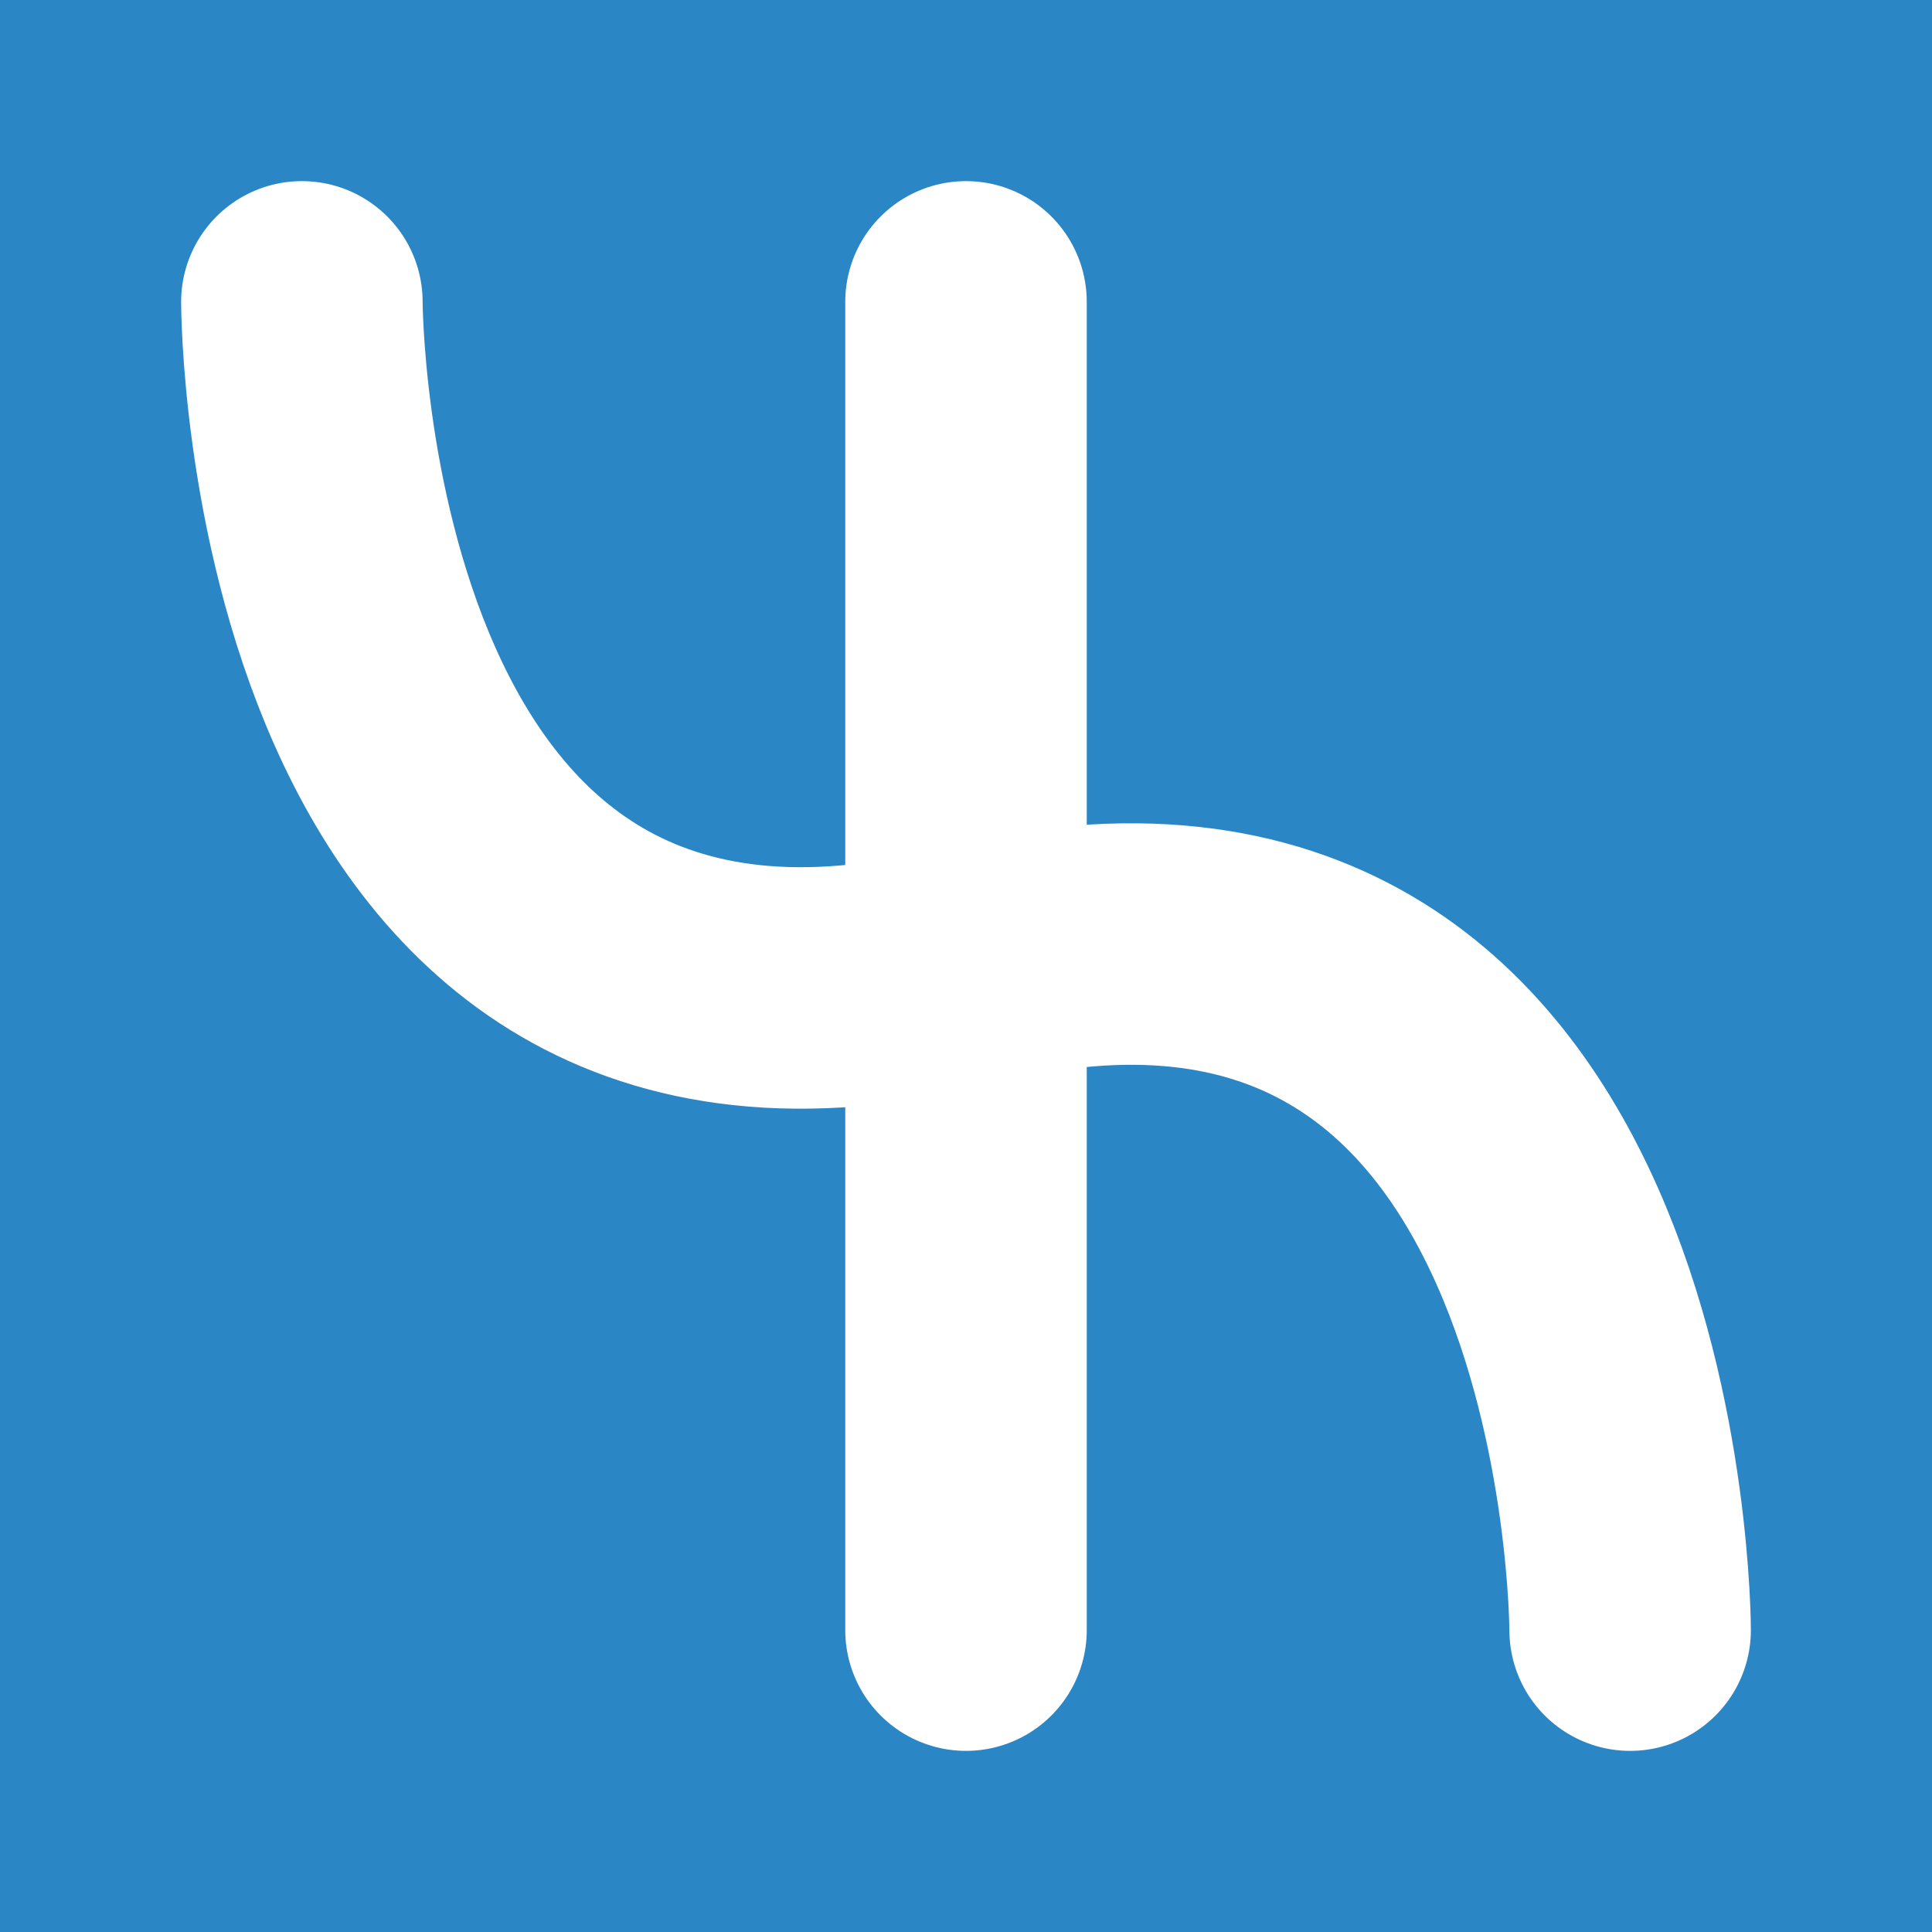
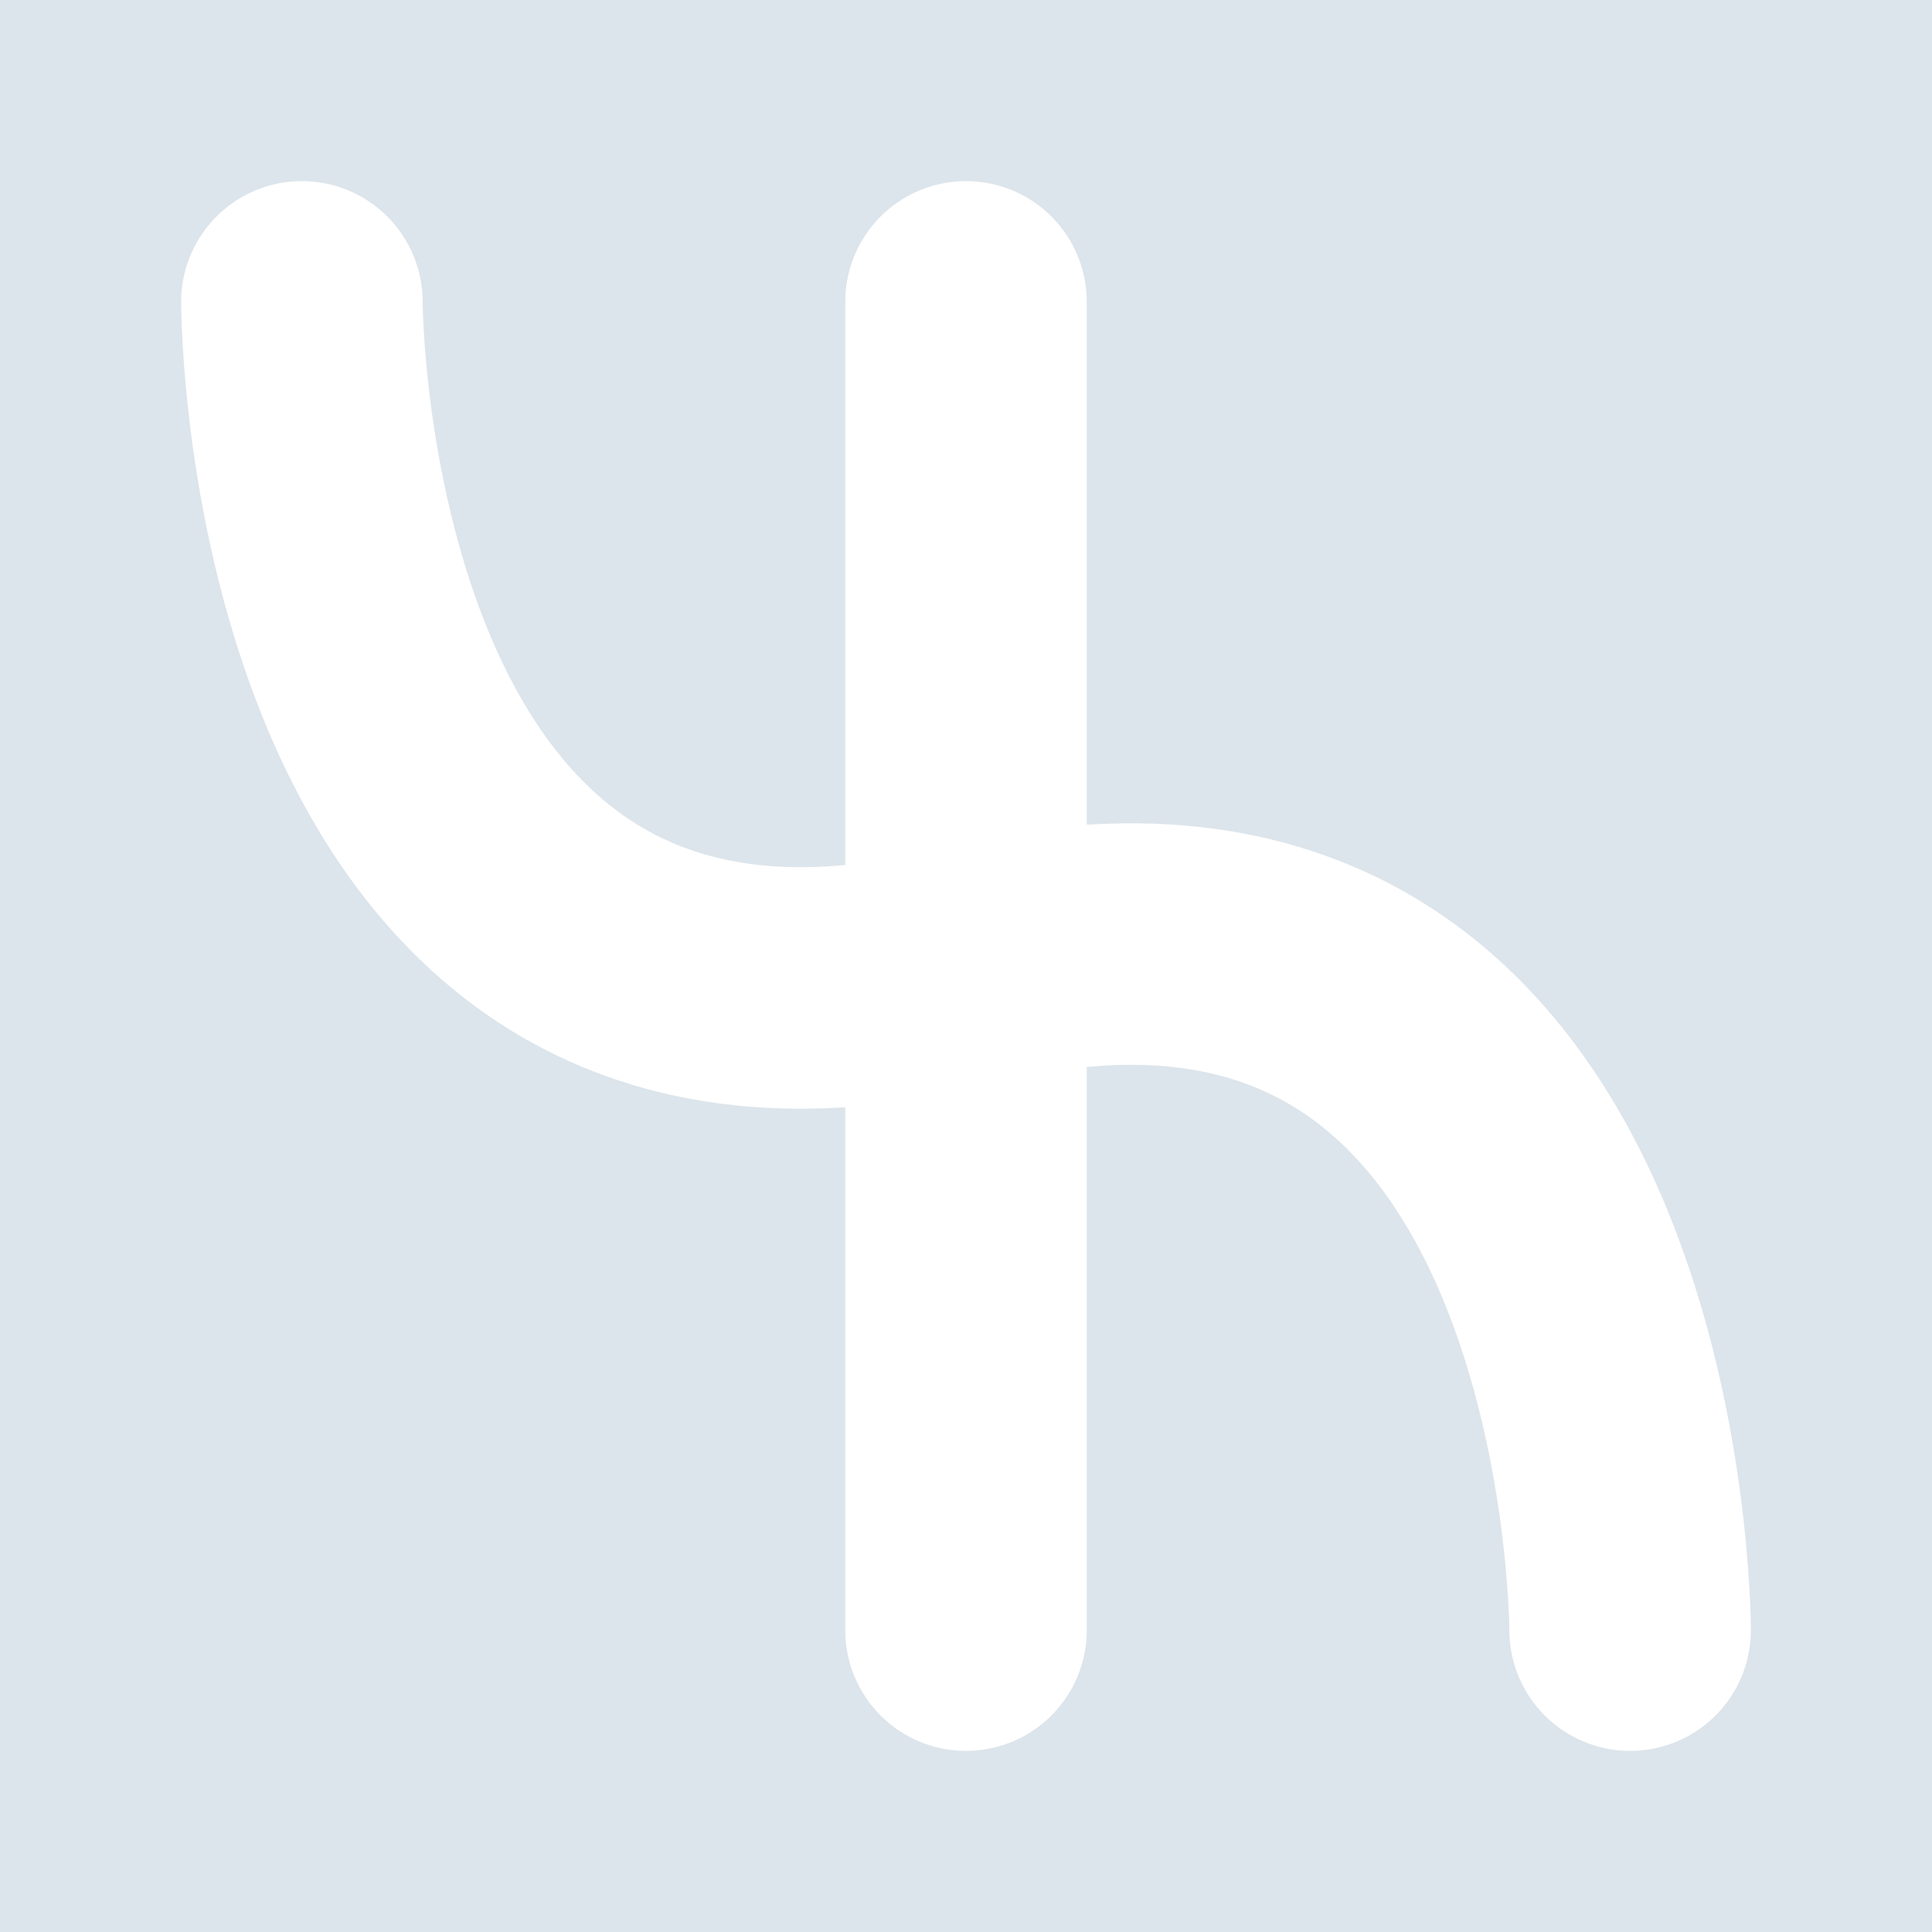
<svg xmlns="http://www.w3.org/2000/svg" width="512" height="512" viewBox="0 0 512 512" fill="none">
-   <rect width="512" height="512" fill="#2B86C5" />
+   <rect width="512" height="512" fill="rgba(43, 134, 197, 0.1)" />
  <path d="M 256 80              L 256 432              M 80 80              C 80 80, 80 300, 256 256              C 432 212, 432 432, 432 432" stroke="white" stroke-width="64" stroke-linecap="round" stroke-linejoin="round" />
</svg>
